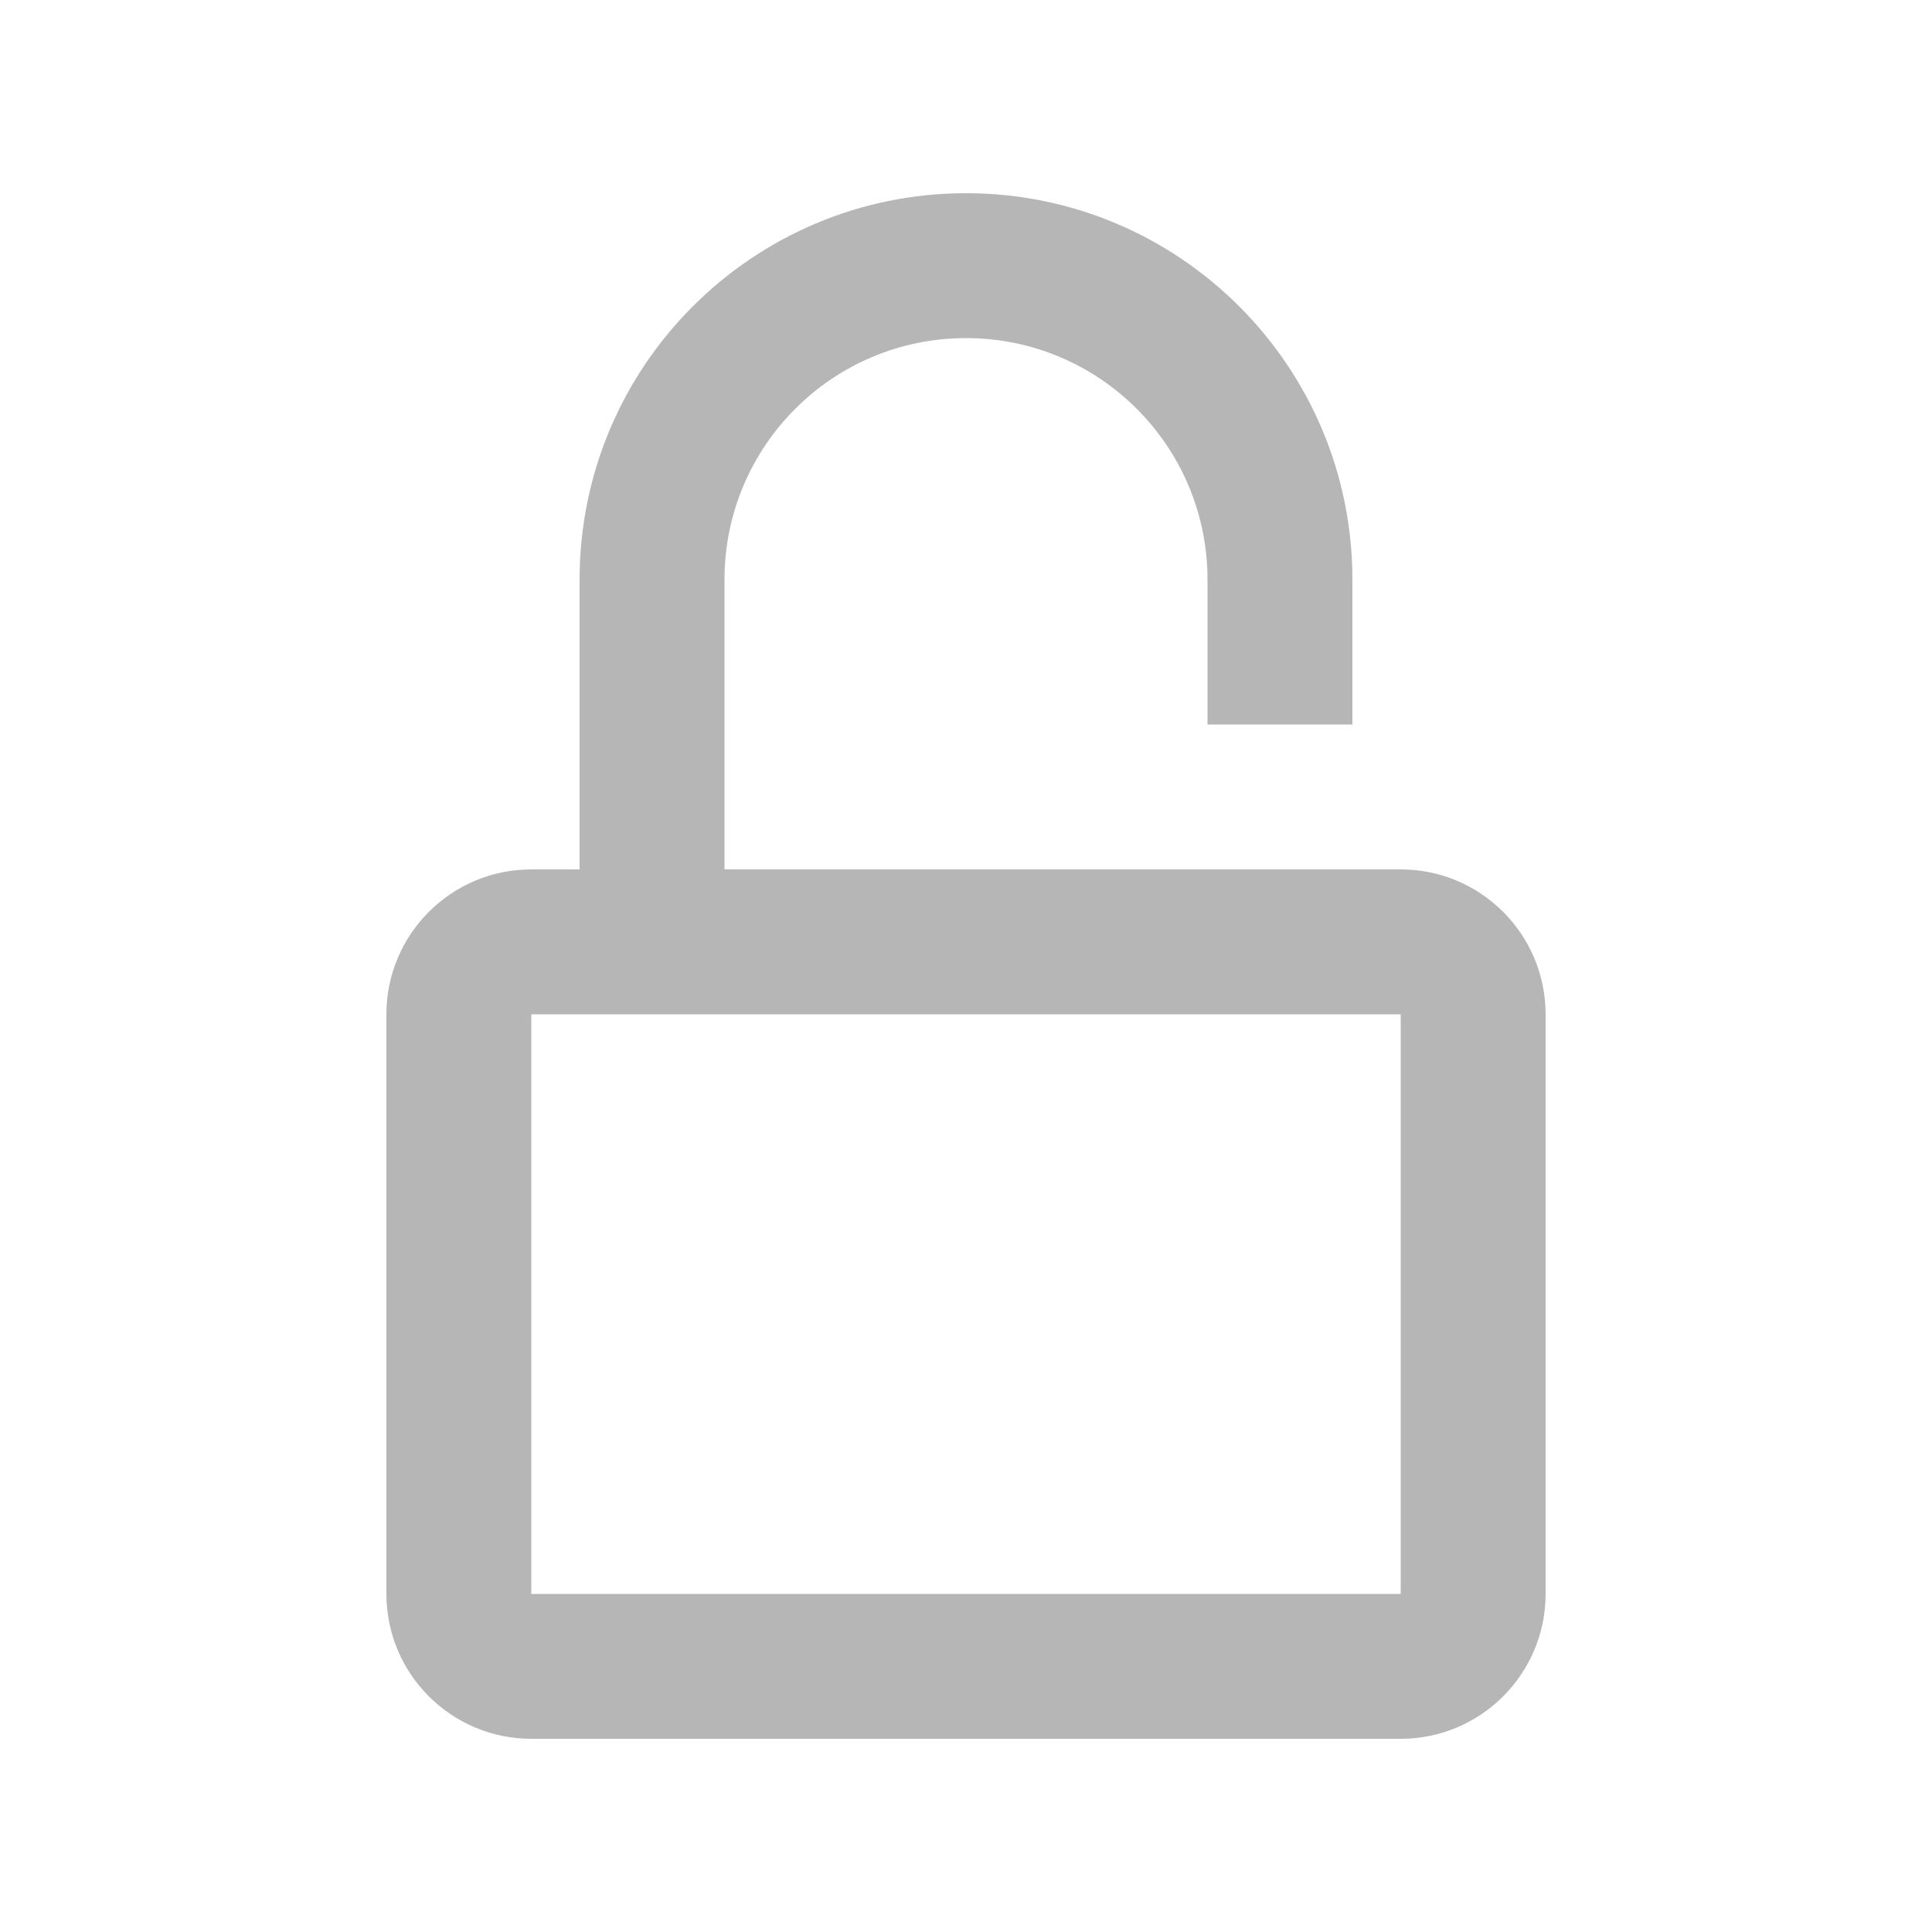
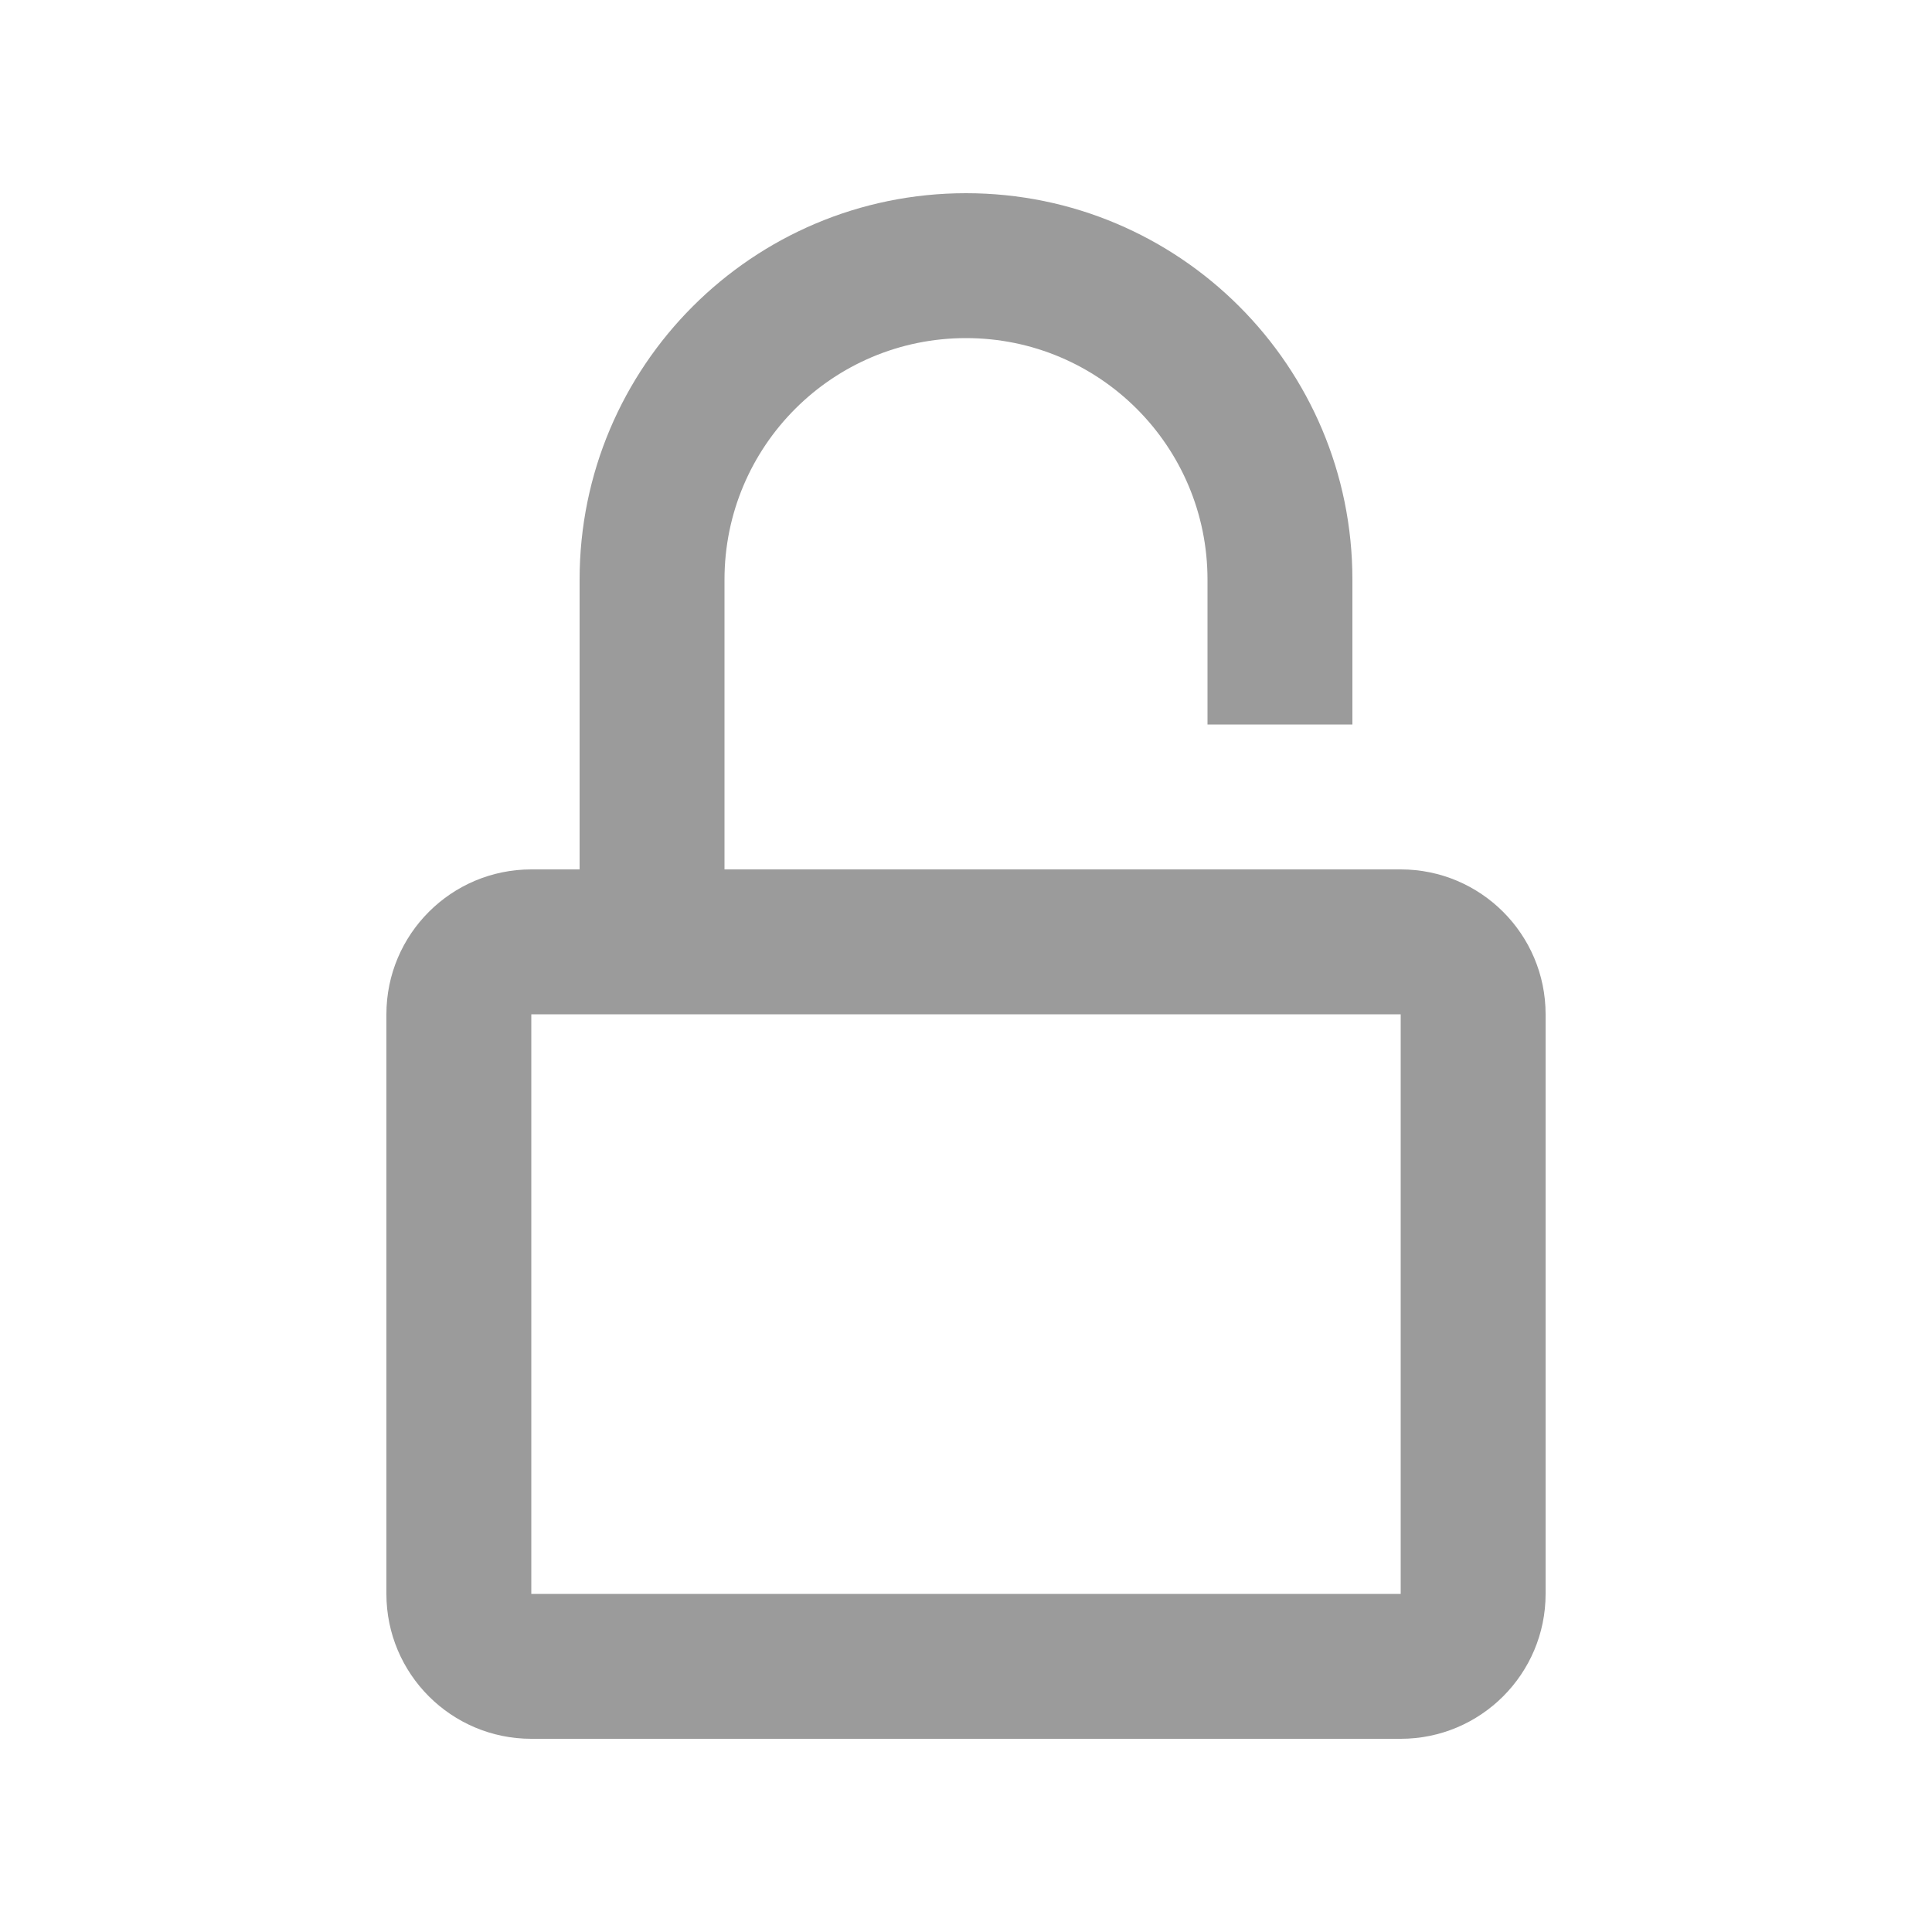
<svg xmlns="http://www.w3.org/2000/svg" width="20" height="20" viewBox="0 0 20 20" fill="none">
-   <path fill-rule="evenodd" clip-rule="evenodd" d="M12.5 6V7.5H14V6C14 3.791 12.209 2 10 2C7.791 2 6 3.791 6 6V9H7.5V6C7.5 4.619 8.619 3.5 10 3.5C11.381 3.5 12.5 4.619 12.5 6Z" fill="#b6b6b6" />
-   <path fill-rule="evenodd" clip-rule="evenodd" d="M14.5 10.5H5.5V16.5H14.5V10.5ZM5.5 9C4.672 9 4 9.672 4 10.5V16.5C4 17.328 4.672 18 5.5 18H14.5C15.328 18 16 17.328 16 16.5V10.5C16 9.672 15.328 9 14.5 9H5.5Z" fill="#b6b6b6" />
+   <path fill-rule="evenodd" clip-rule="evenodd" d="M12.5 6V7.5H14V6C14 3.791 12.209 2 10 2C7.791 2 6 3.791 6 6V9H7.5V6C7.5 4.619 8.619 3.5 10 3.5C11.381 3.5 12.5 4.619 12.5 6Z" fill="#9B9B9B" />
+   <path fill-rule="evenodd" clip-rule="evenodd" d="M14.5 10.5H5.5V16.5H14.5V10.5ZM5.5 9C4.672 9 4 9.672 4 10.5V16.5C4 17.328 4.672 18 5.5 18H14.5C15.328 18 16 17.328 16 16.5V10.5C16 9.672 15.328 9 14.5 9H5.5Z" fill="#9B9B9B" />
</svg>
